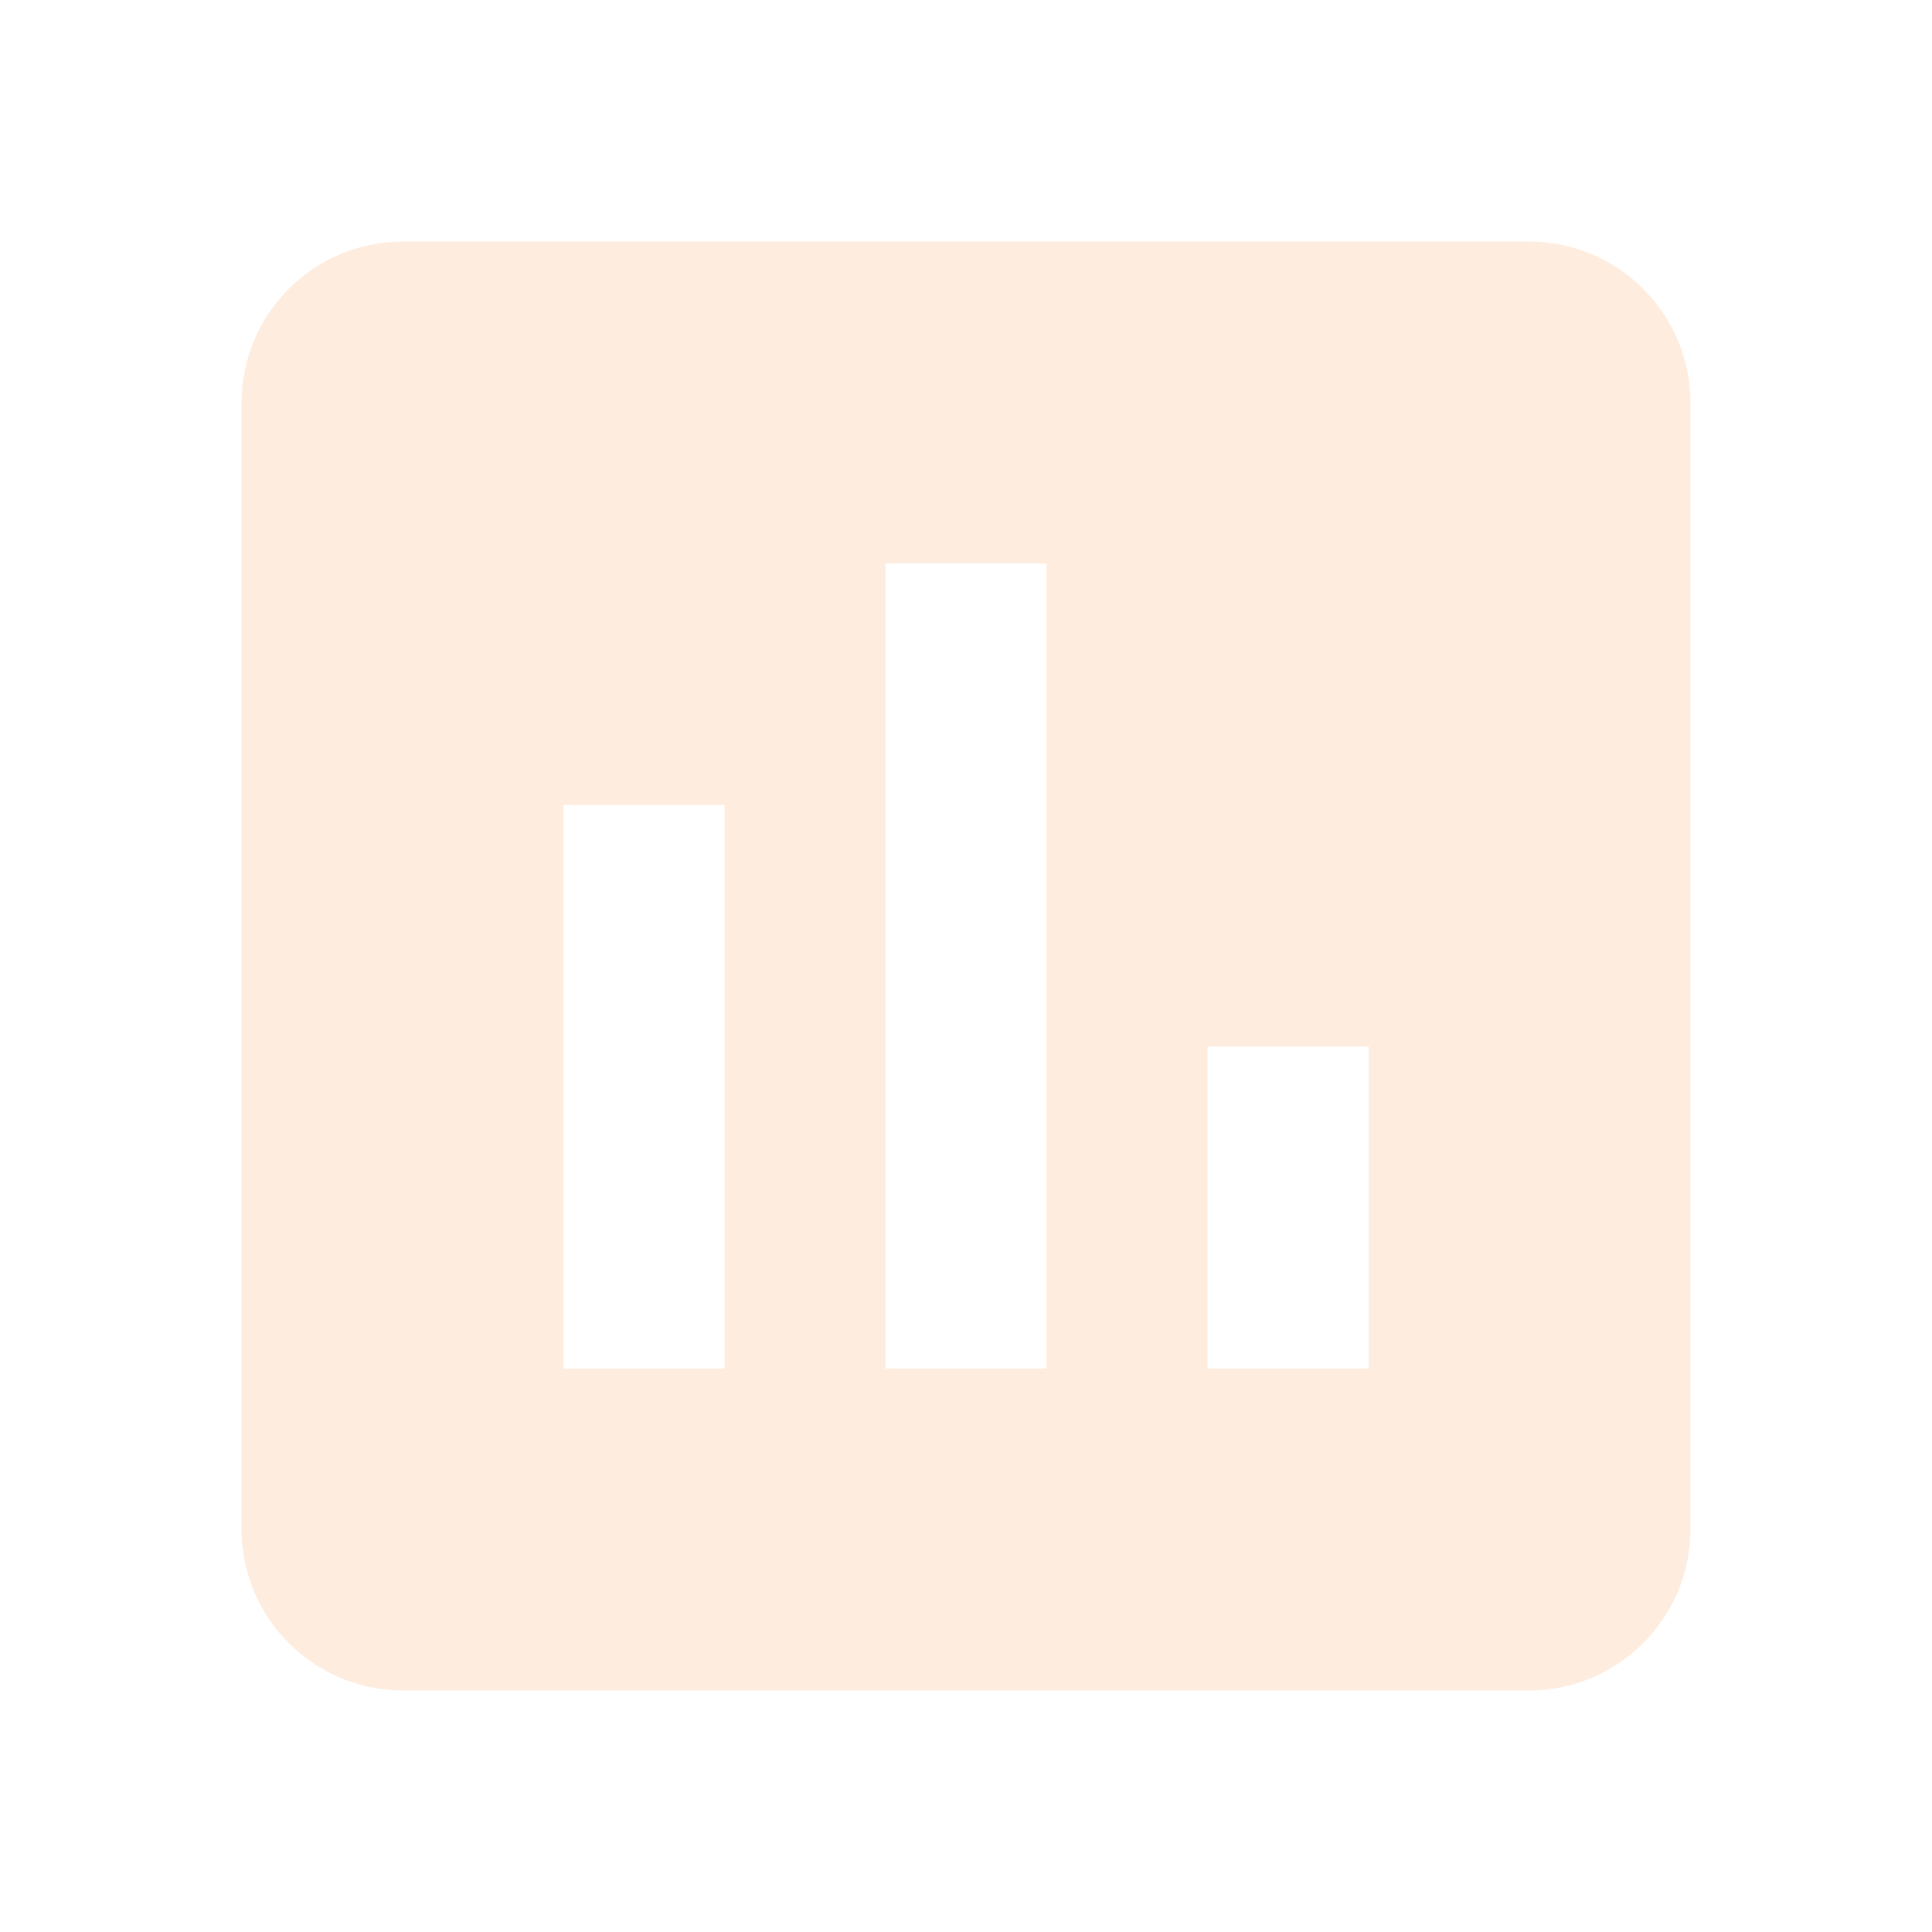
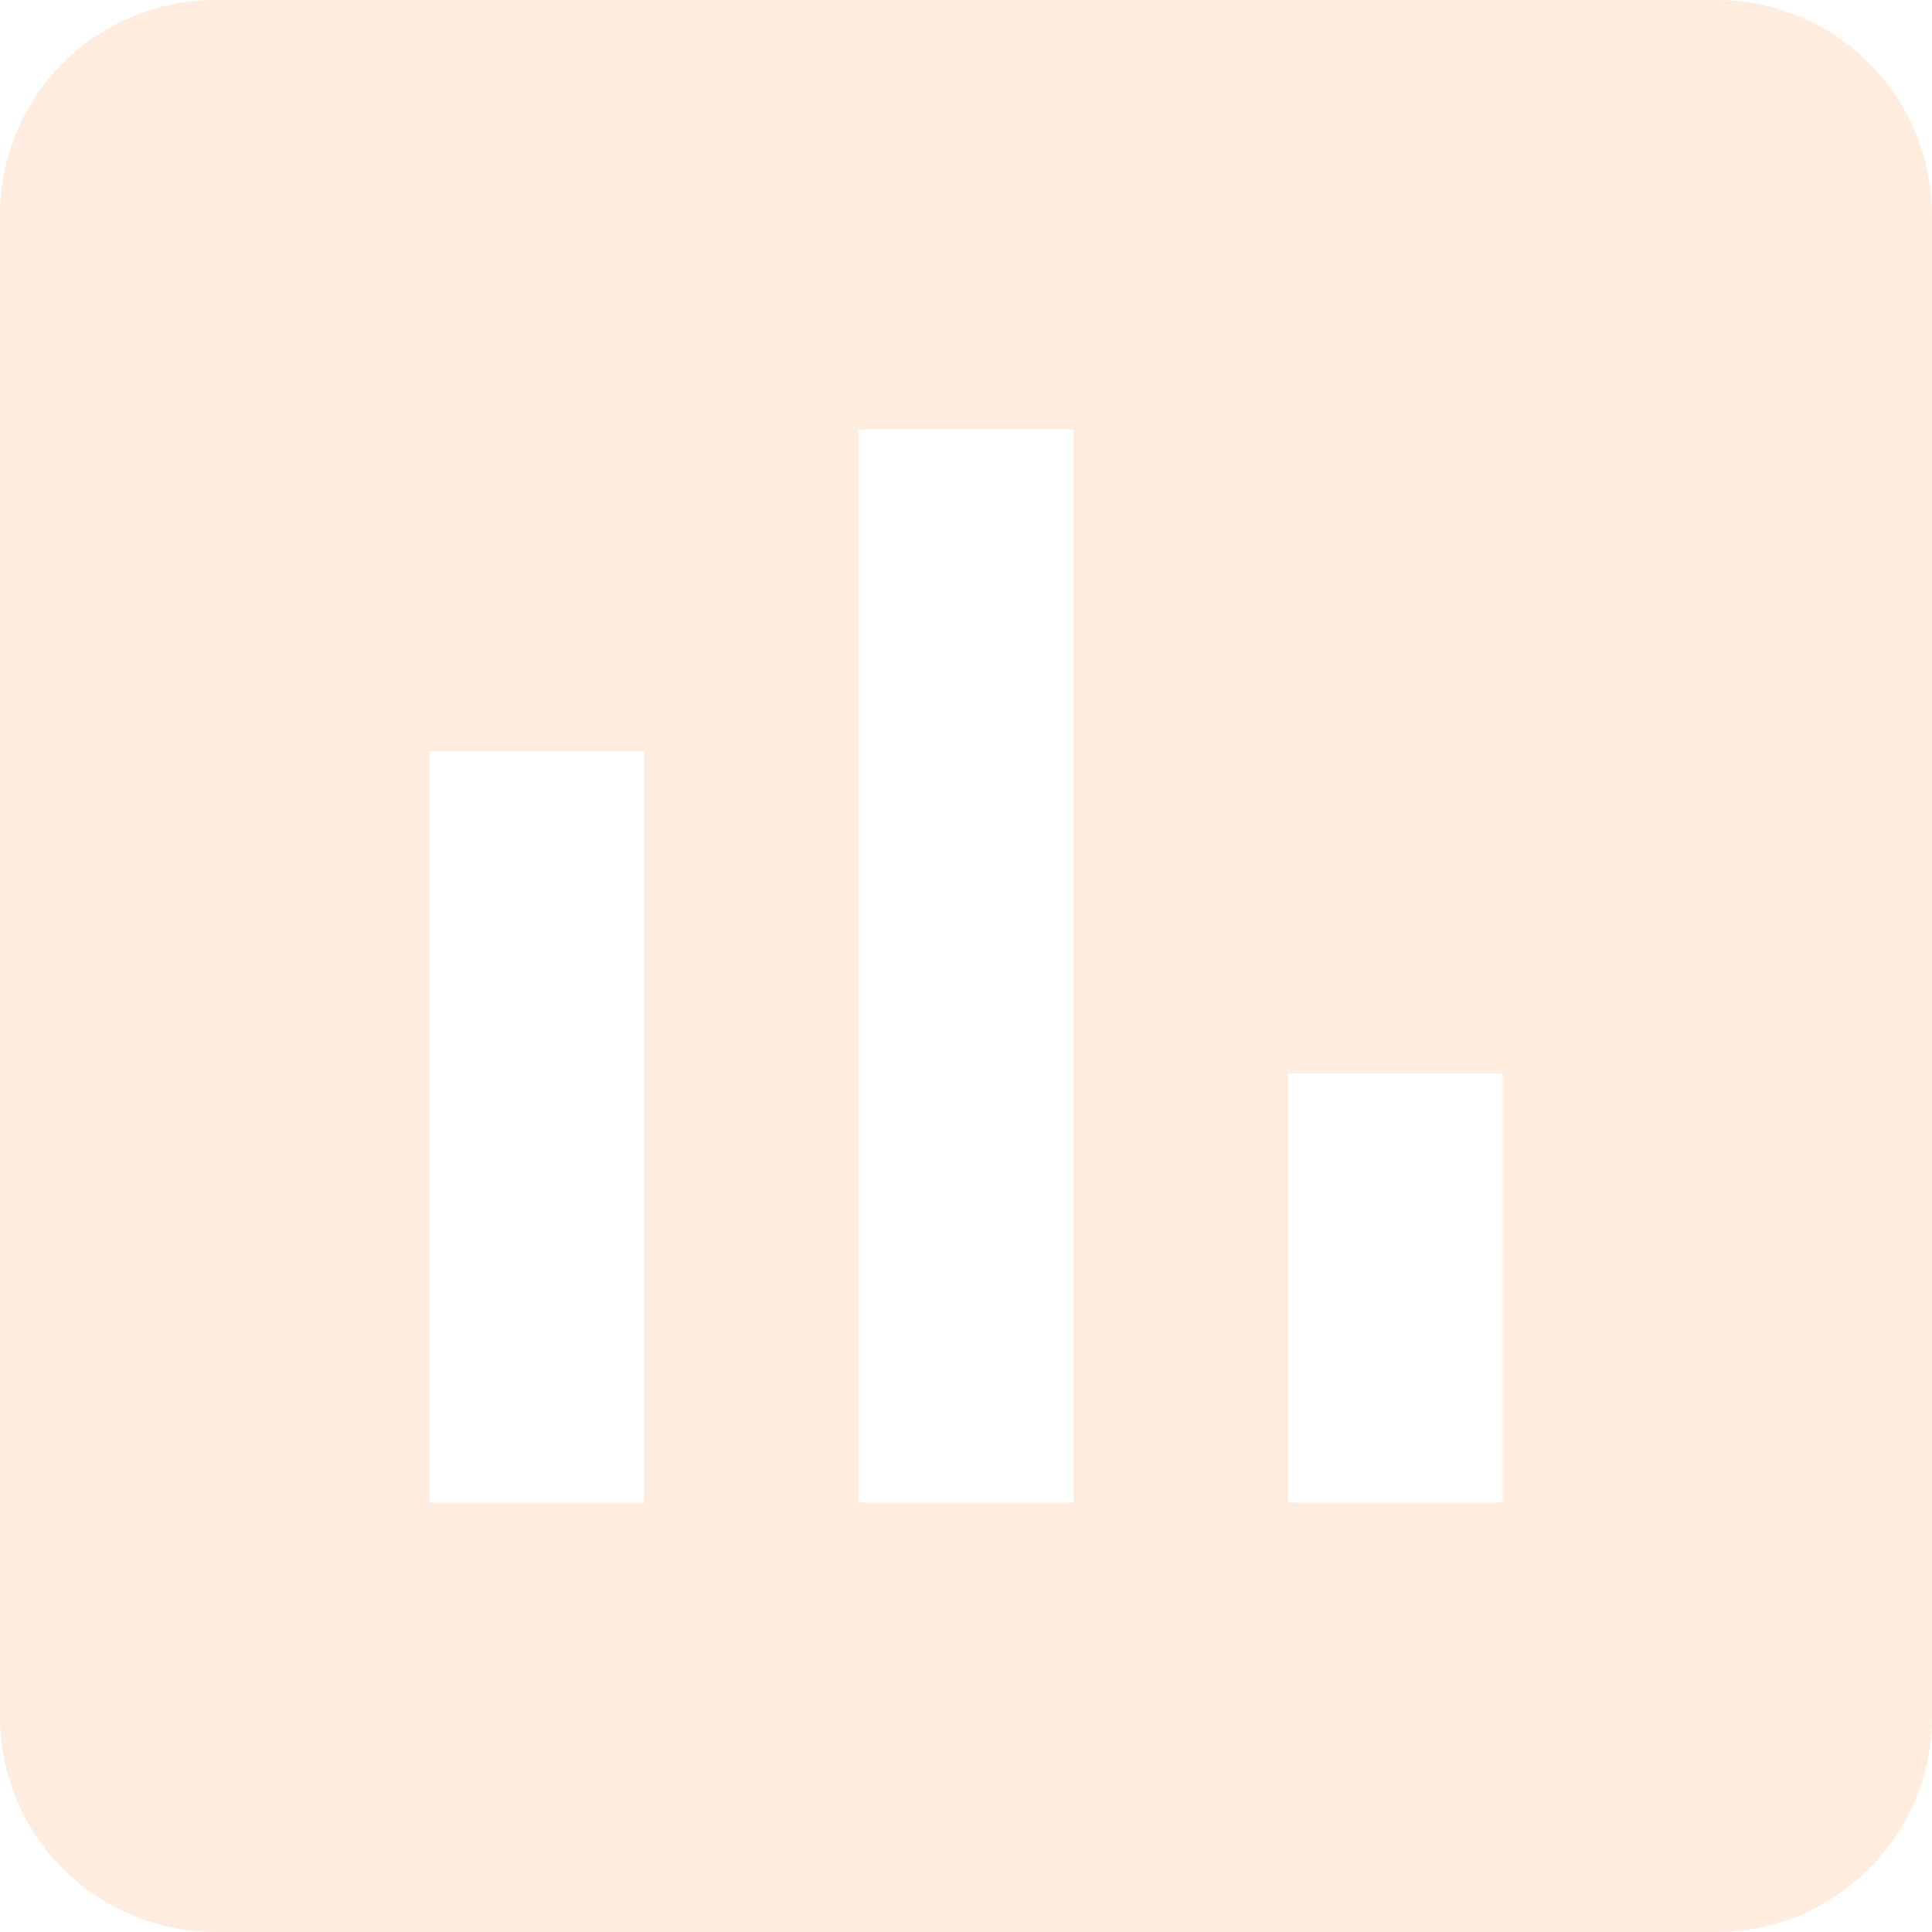
- <svg xmlns="http://www.w3.org/2000/svg" id="Groupe_615" data-name="Groupe 615" width="66.838" height="66.838" viewBox="0 0 66.838 66.838">
-   <g id="baseline-insert_chart-24px">
-     <path id="Tracé_1295" data-name="Tracé 1295" d="M47.558,3H8.57A5.586,5.586,0,0,0,3,8.57V47.558a5.586,5.586,0,0,0,5.57,5.57H47.558a5.586,5.586,0,0,0,5.57-5.57V8.57A5.586,5.586,0,0,0,47.558,3ZM19.709,41.989H14.14V22.494h5.57Zm11.14,0h-5.57V14.14h5.57Zm11.14,0h-5.57V30.849h5.57Z" transform="translate(5.355 5.355)" fill="#feeddf" />
-     <path id="Tracé_1296" data-name="Tracé 1296" d="M0,0H66.838V66.838H0Z" fill="none" />
-   </g>
+ <svg xmlns="http://www.w3.org/2000/svg" width="53.487" height="53.487" viewBox="0 0 53.487 53.487">
+   <path id="Tracé_6348" data-name="Tracé 6348" d="M50.544,3H8.943A5.96,5.96,0,0,0,3,8.943v41.6a5.96,5.96,0,0,0,5.943,5.943h41.6a5.96,5.96,0,0,0,5.943-5.943V8.943A5.96,5.96,0,0,0,50.544,3ZM20.829,44.6H14.886V23.8h5.943Zm11.886,0H26.772V14.886h5.943Zm11.886,0H38.658V32.715H44.6Z" transform="translate(-3 -3)" fill="#feeddf" />
</svg>
